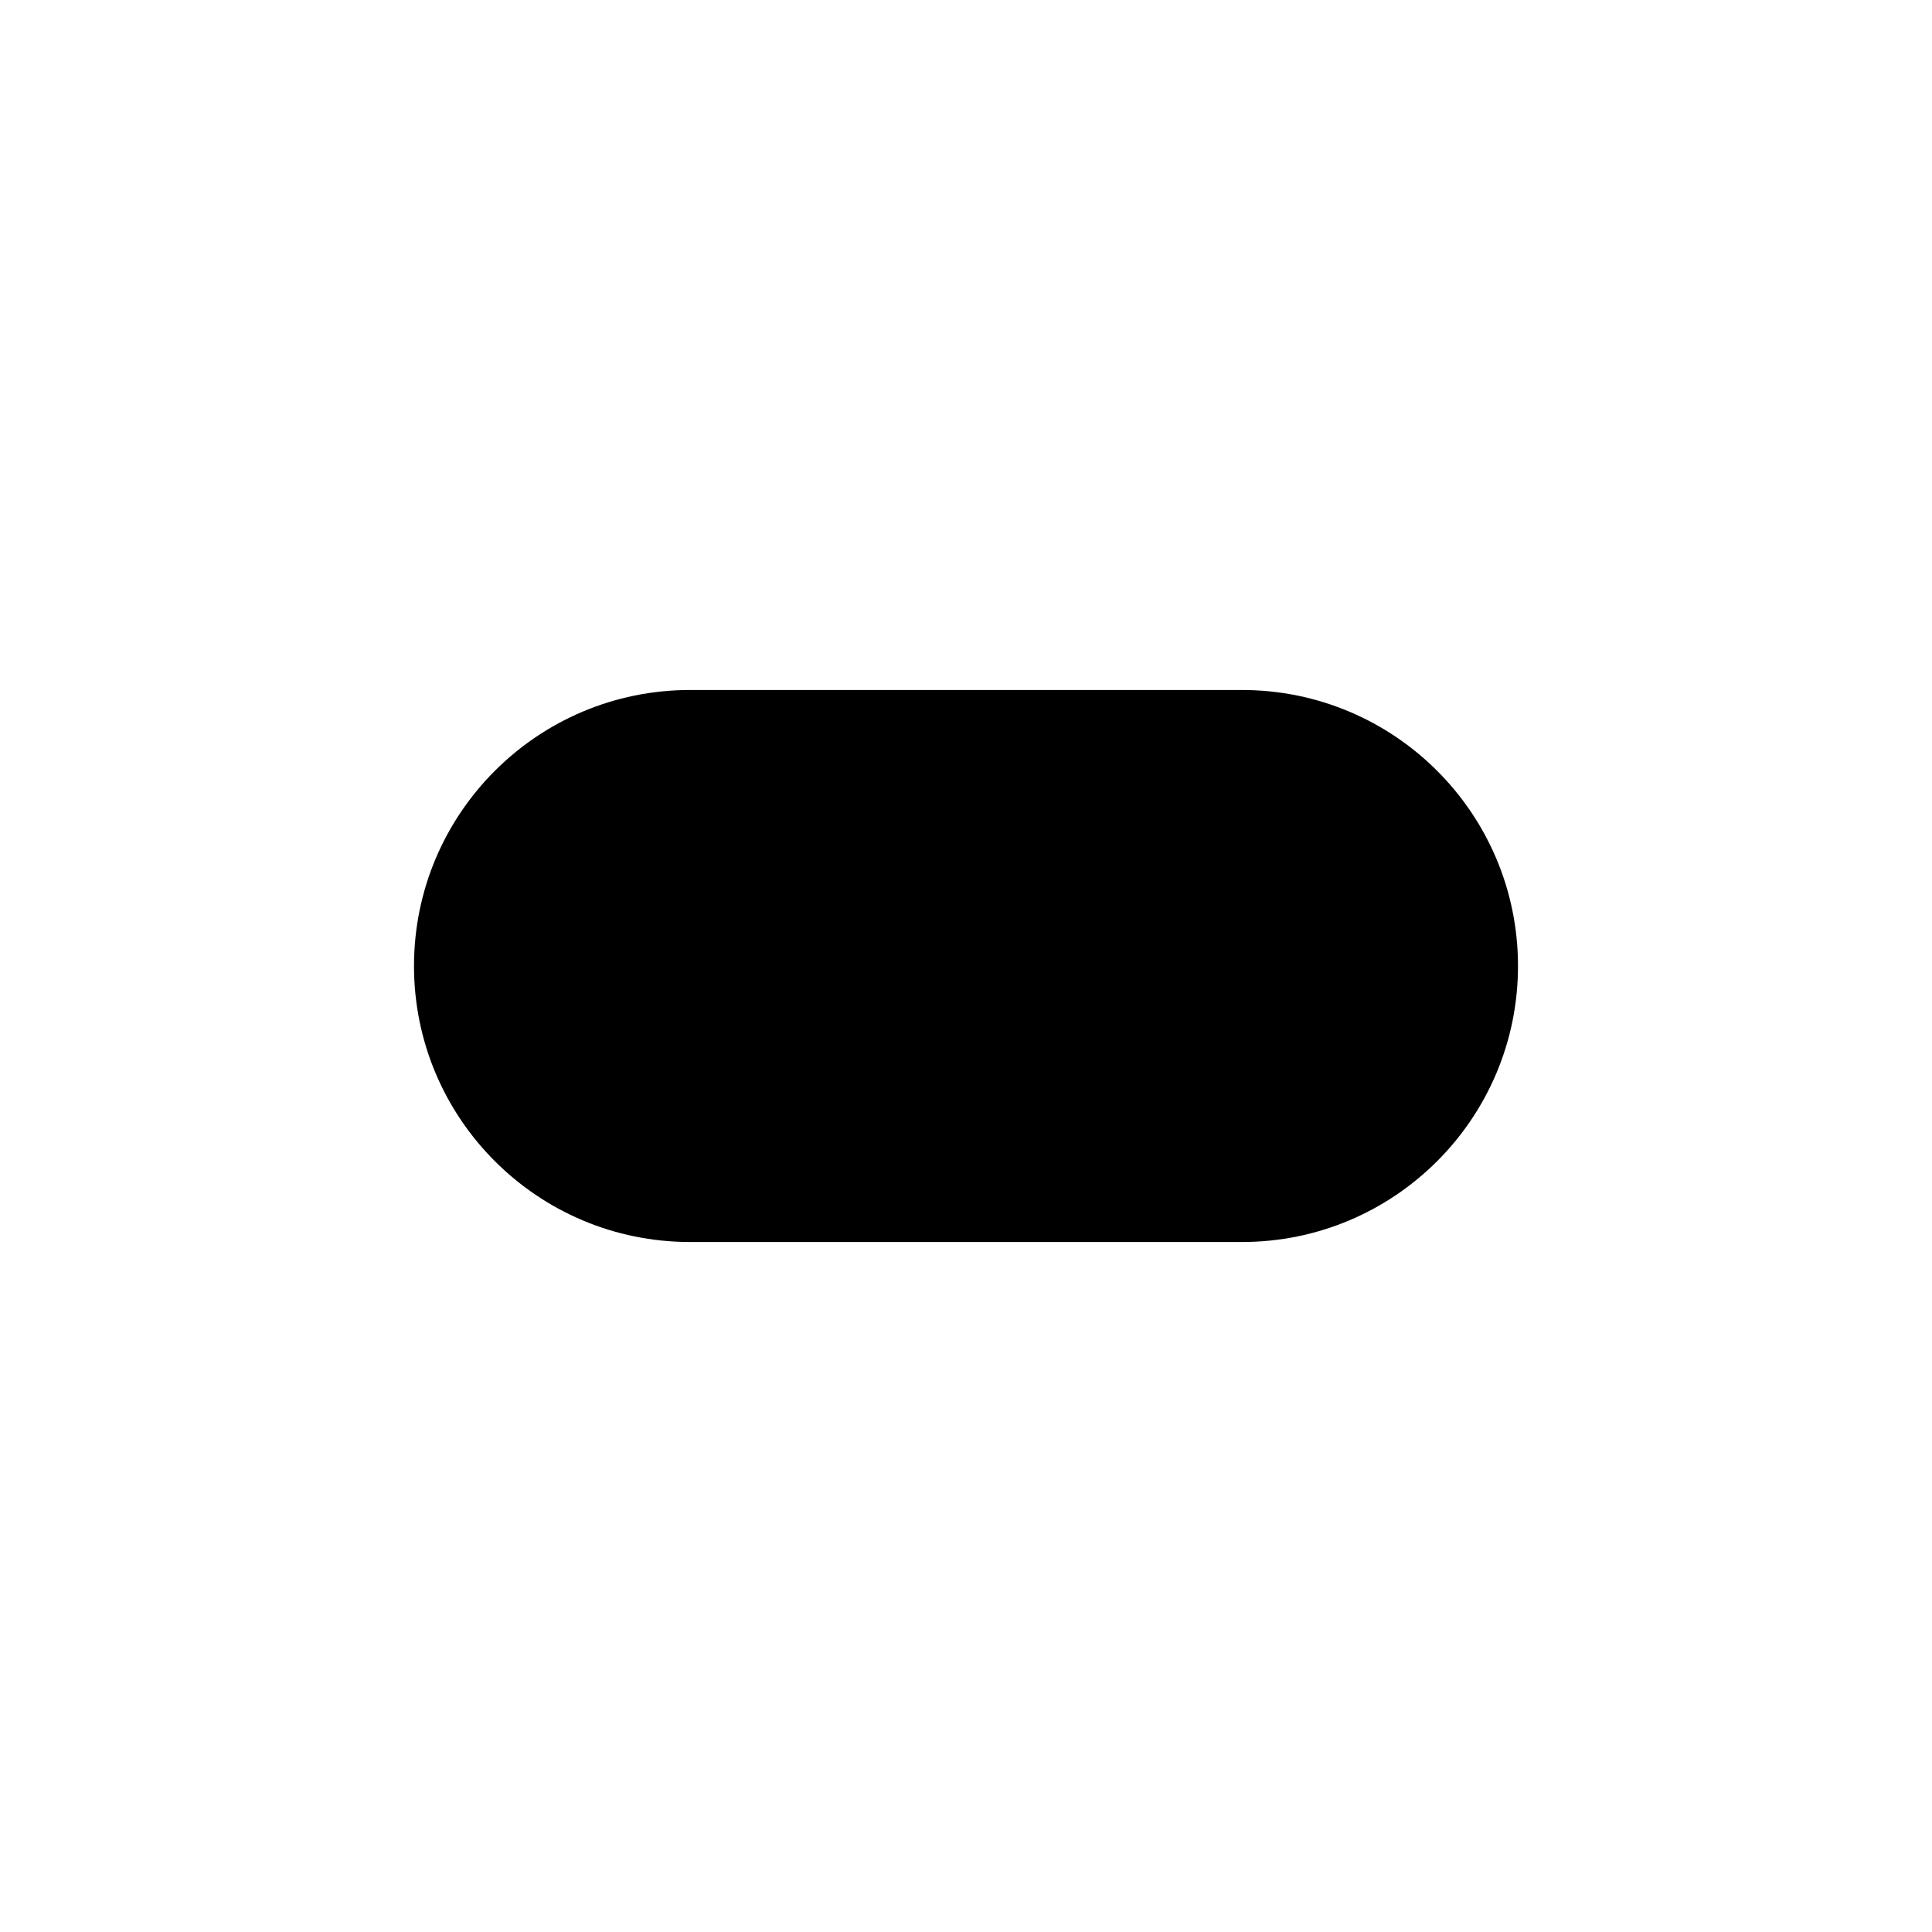
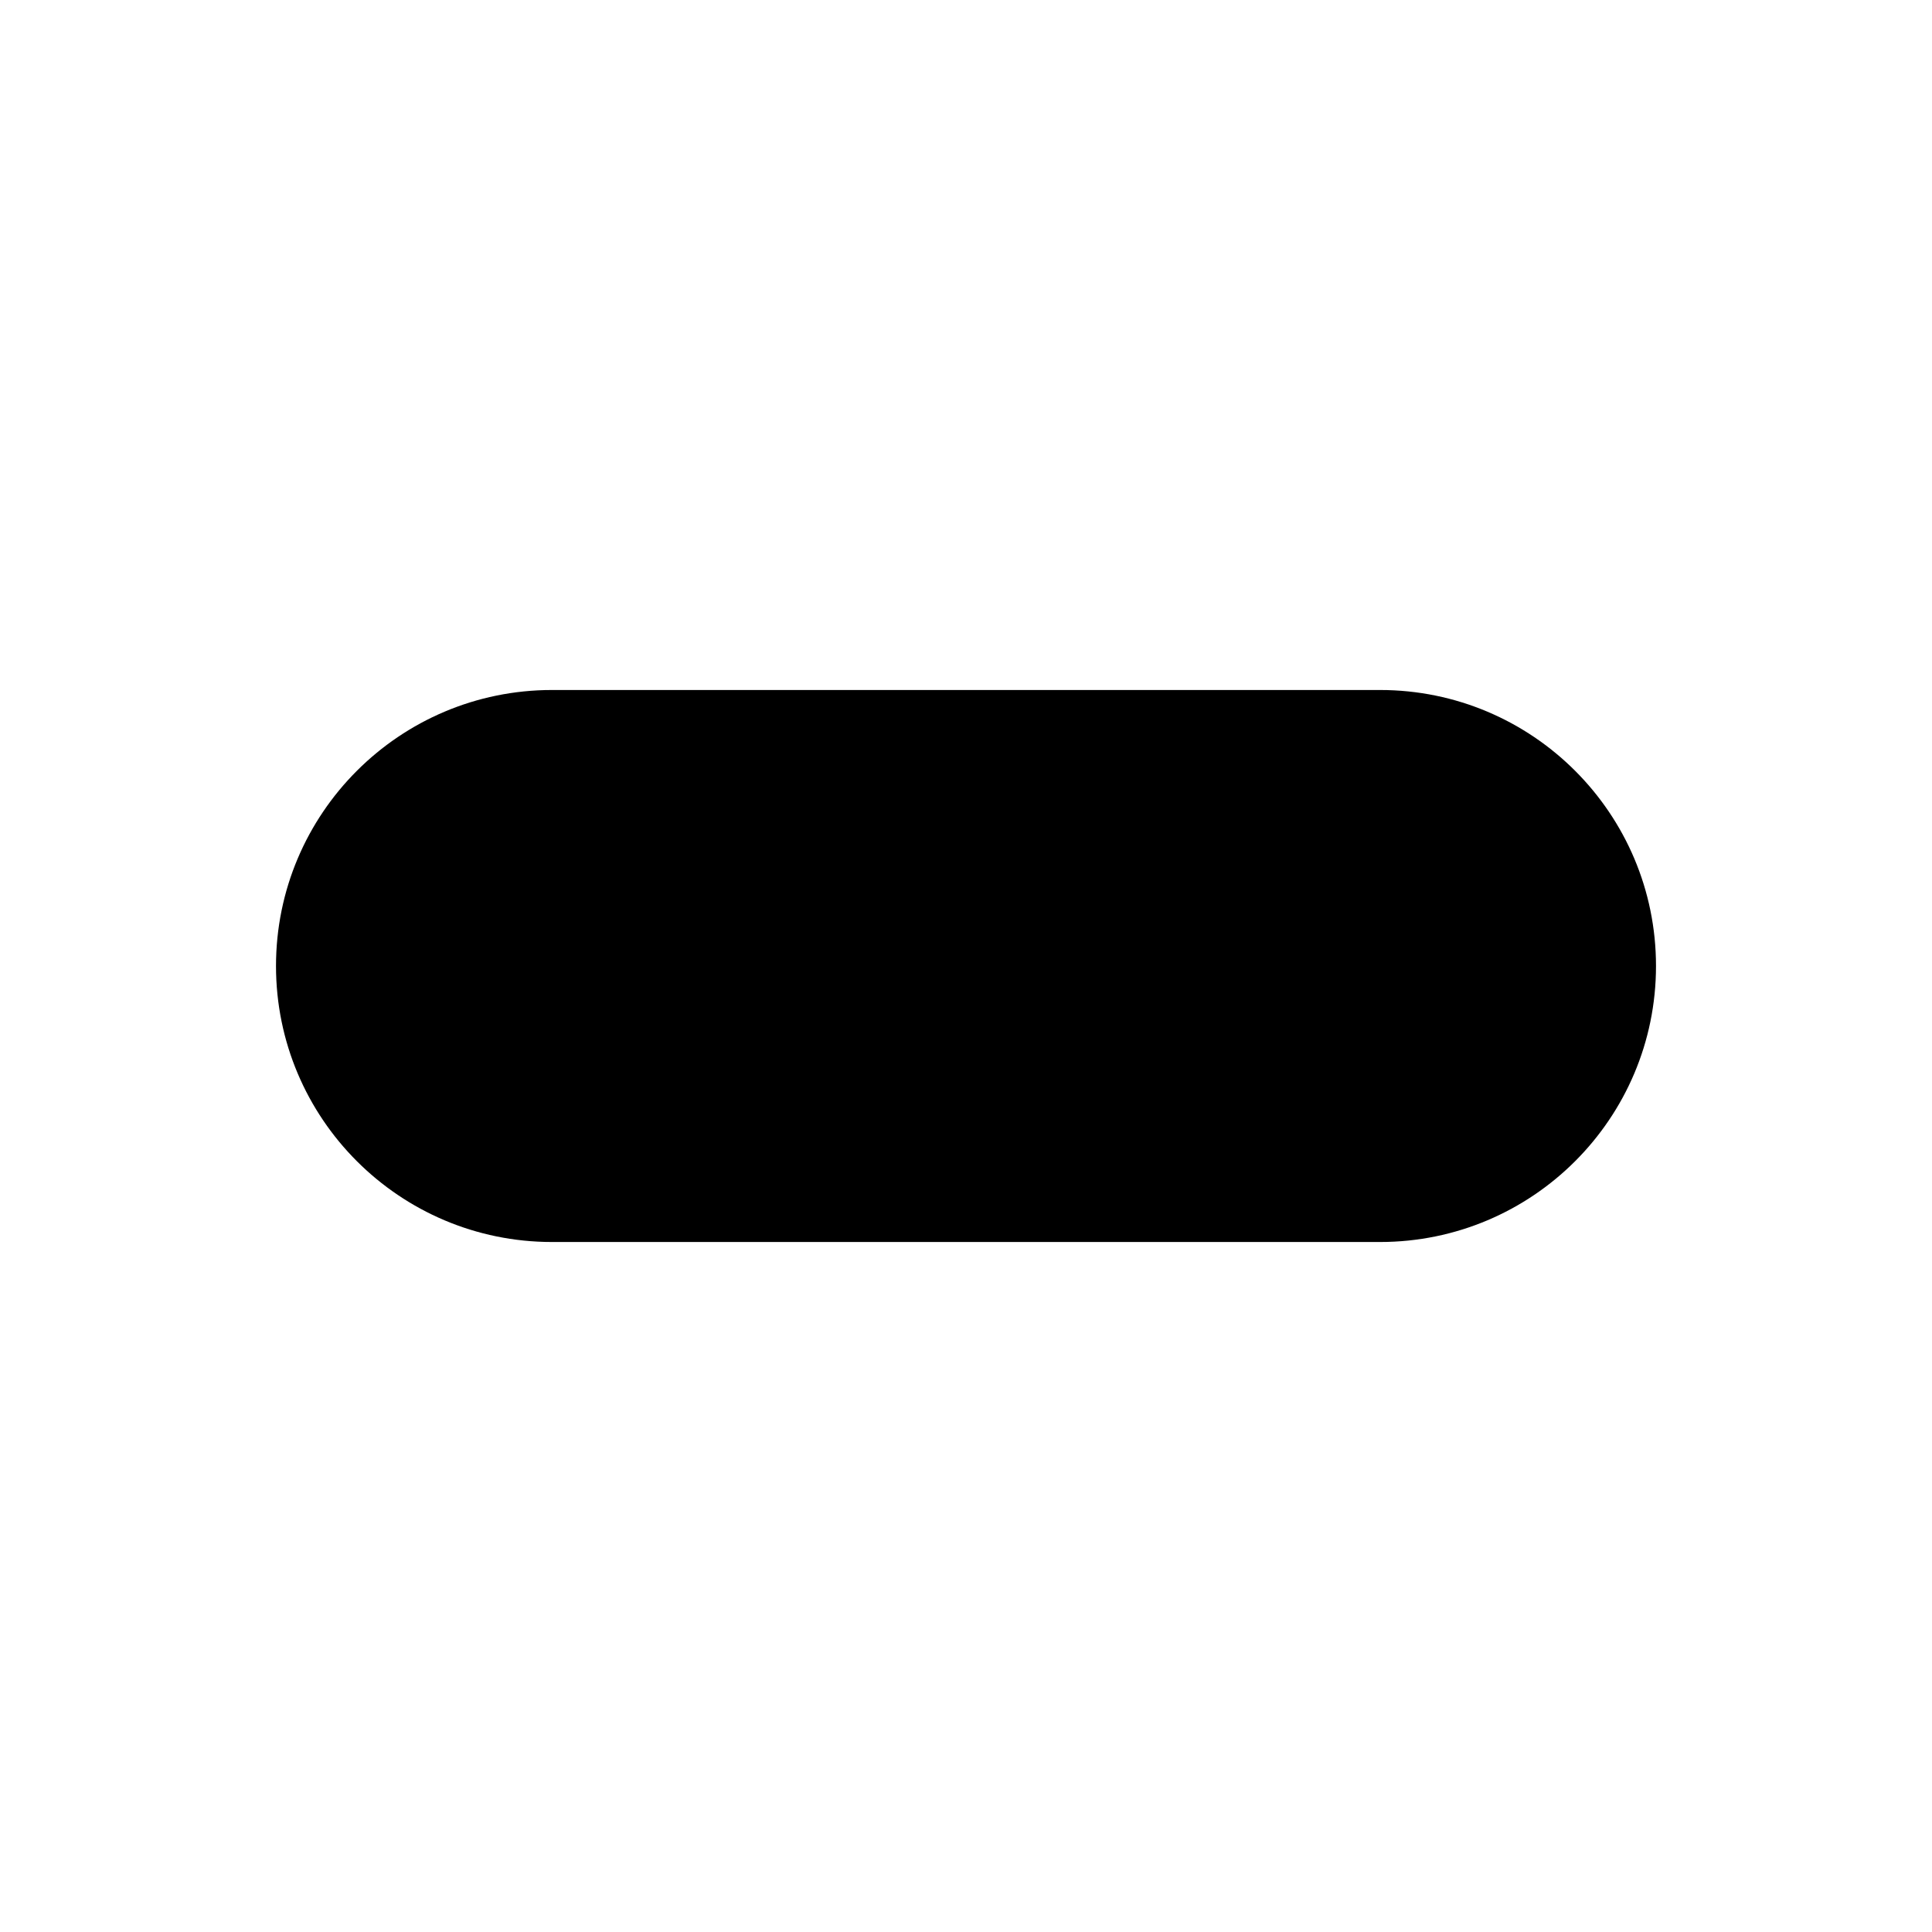
<svg xmlns="http://www.w3.org/2000/svg" width="14" height="14" viewBox="0 0 14 14" version="1.1" id="svg4">
  <defs id="defs8" />
-   <rect style="fill:#000000;stroke-width:1.089" id="rect1061" width="8" height="4" x="3" y="5" rx="2" ry="2" />
+   <rect style="fill:#000000;stroke-width:1.217" id="rect1061" width="10" height="4" x="2" y="5" rx="2" ry="2" />
</svg>
